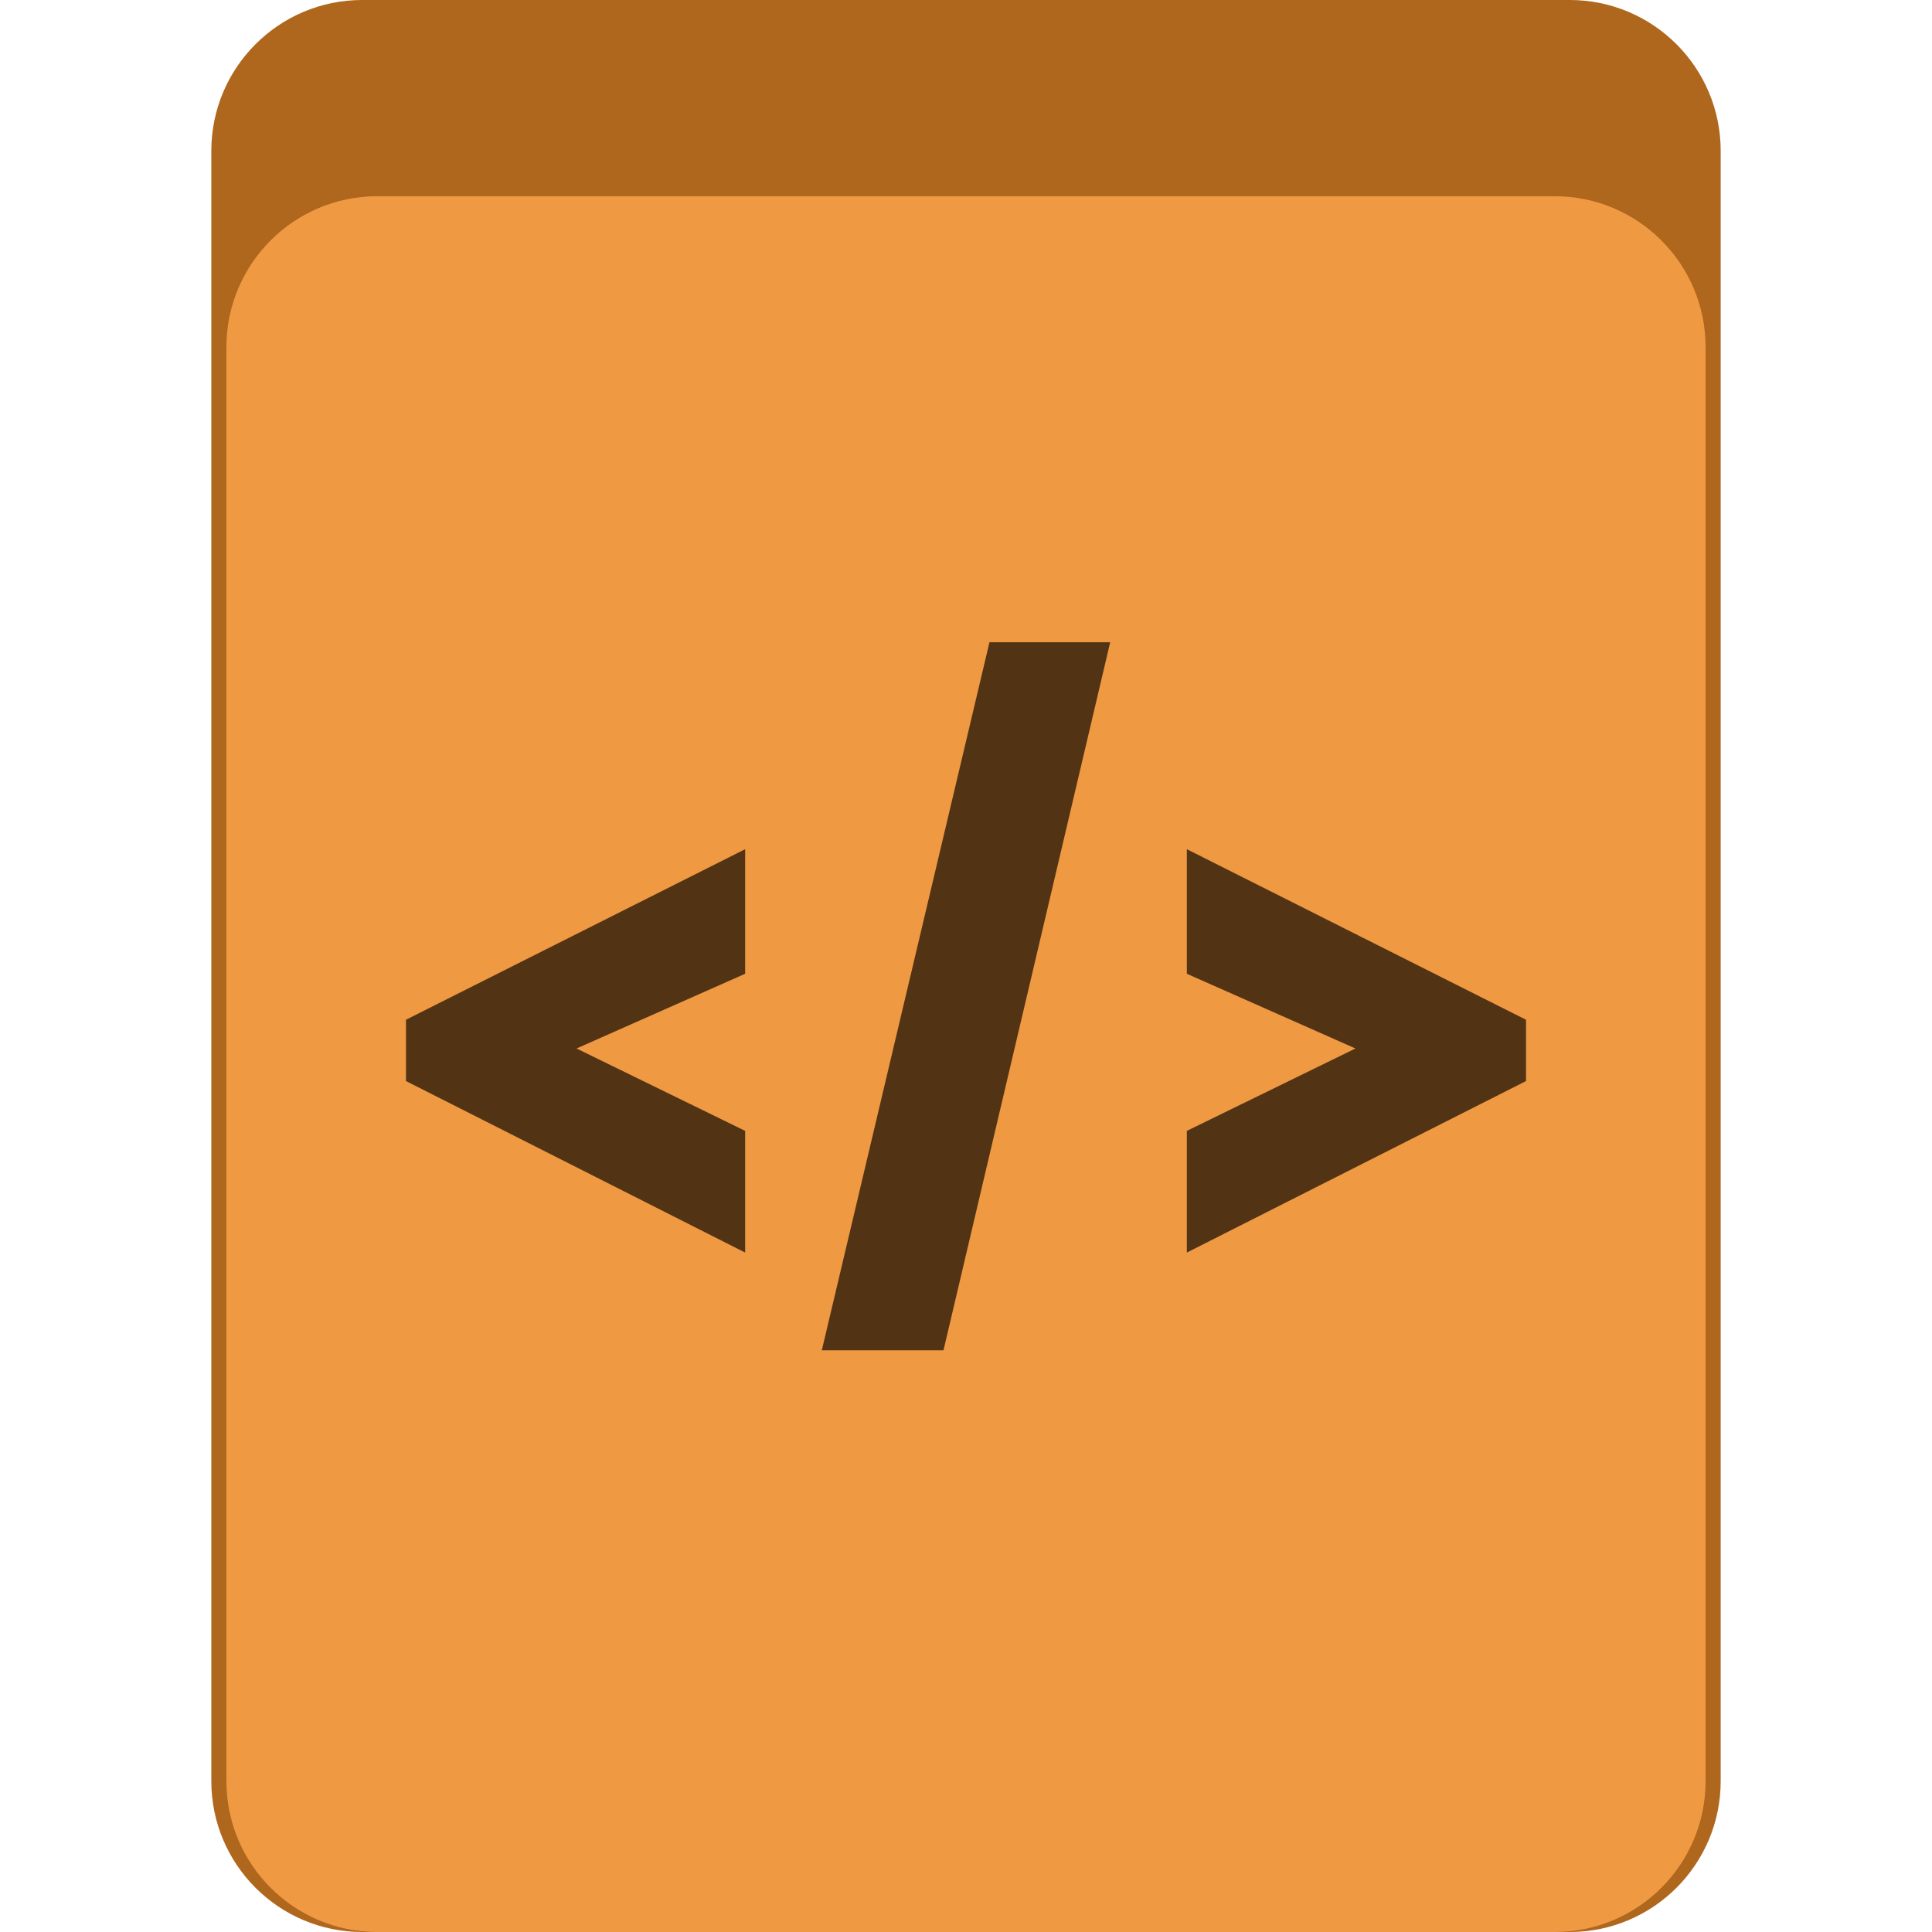
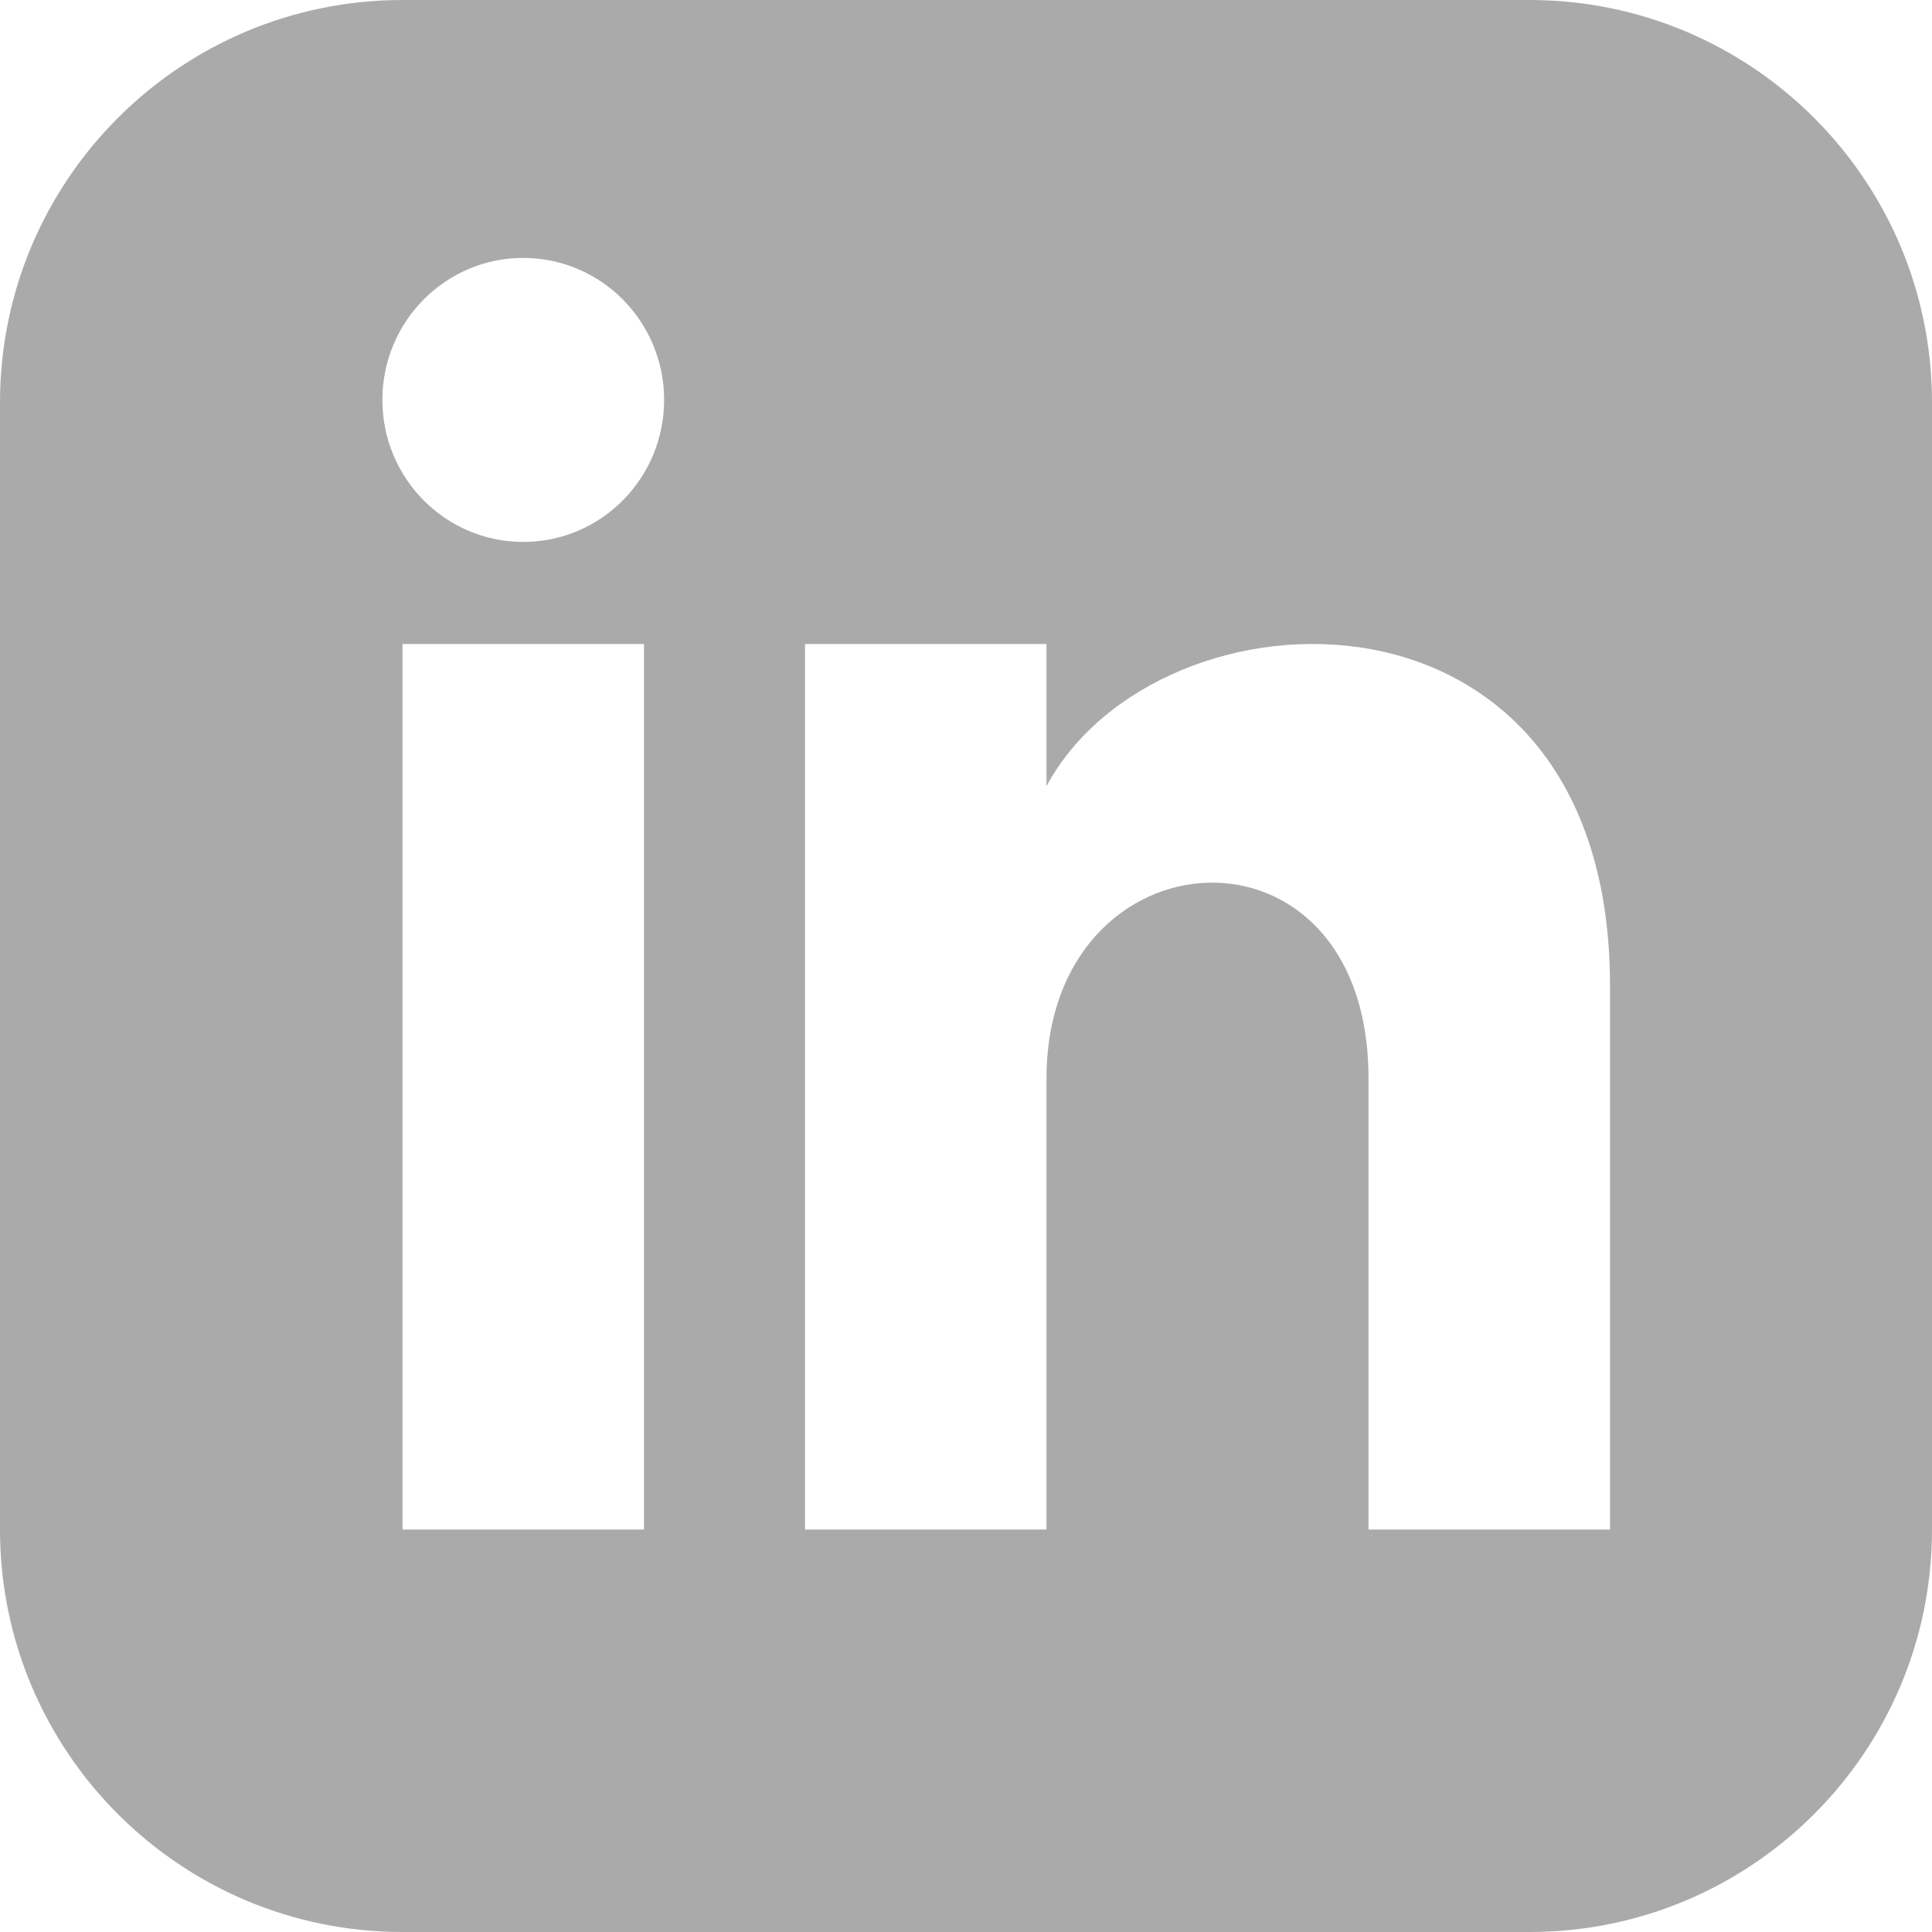
- <svg xmlns="http://www.w3.org/2000/svg" width="256" height="256" fill="none">
-   <rect width="200" height="256" x="28" fill="#af661d" rx="20" />
-   <rect width="196" height="230" x="30" y="26" fill="#ef9943" rx="20" />
-   <path fill="#523314" d="M53.796 143.246v-8.125l44.941-22.598v16.504l-22.343 9.903 22.343 10.918v16.123l-44.941-22.725zm55.098 35.674l22.216-93.818h15.996l-22.089 93.818h-16.123zm48.369-12.949v-16.123l22.343-10.918-22.343-9.903v-16.504l44.941 22.598v8.125l-44.941 22.725z" />
+ <svg xmlns="http://www.w3.org/2000/svg" width="24" height="24" viewBox="0 0 24 24" fill="#aaa">
+   <path d="M19 0h-14c-2.761 0-5 2.239-5 5v14c0 2.761 2.239 5 5 5h14c2.762 0 5-2.239 5-5v-14c0-2.761-2.238-5-5-5zm-11 19h-3v-11h3v11zm-1.5-12.268c-.966 0-1.75-.79-1.75-1.764s.784-1.764 1.75-1.764 1.75.79 1.75 1.764-.783 1.764-1.75 1.764zm13.5 12.268h-3v-5.604c0-3.368-4-3.113-4 0v5.604h-3v-11h3v1.765c1.396-2.586 7-2.777 7 2.476v6.759z" />
</svg>
